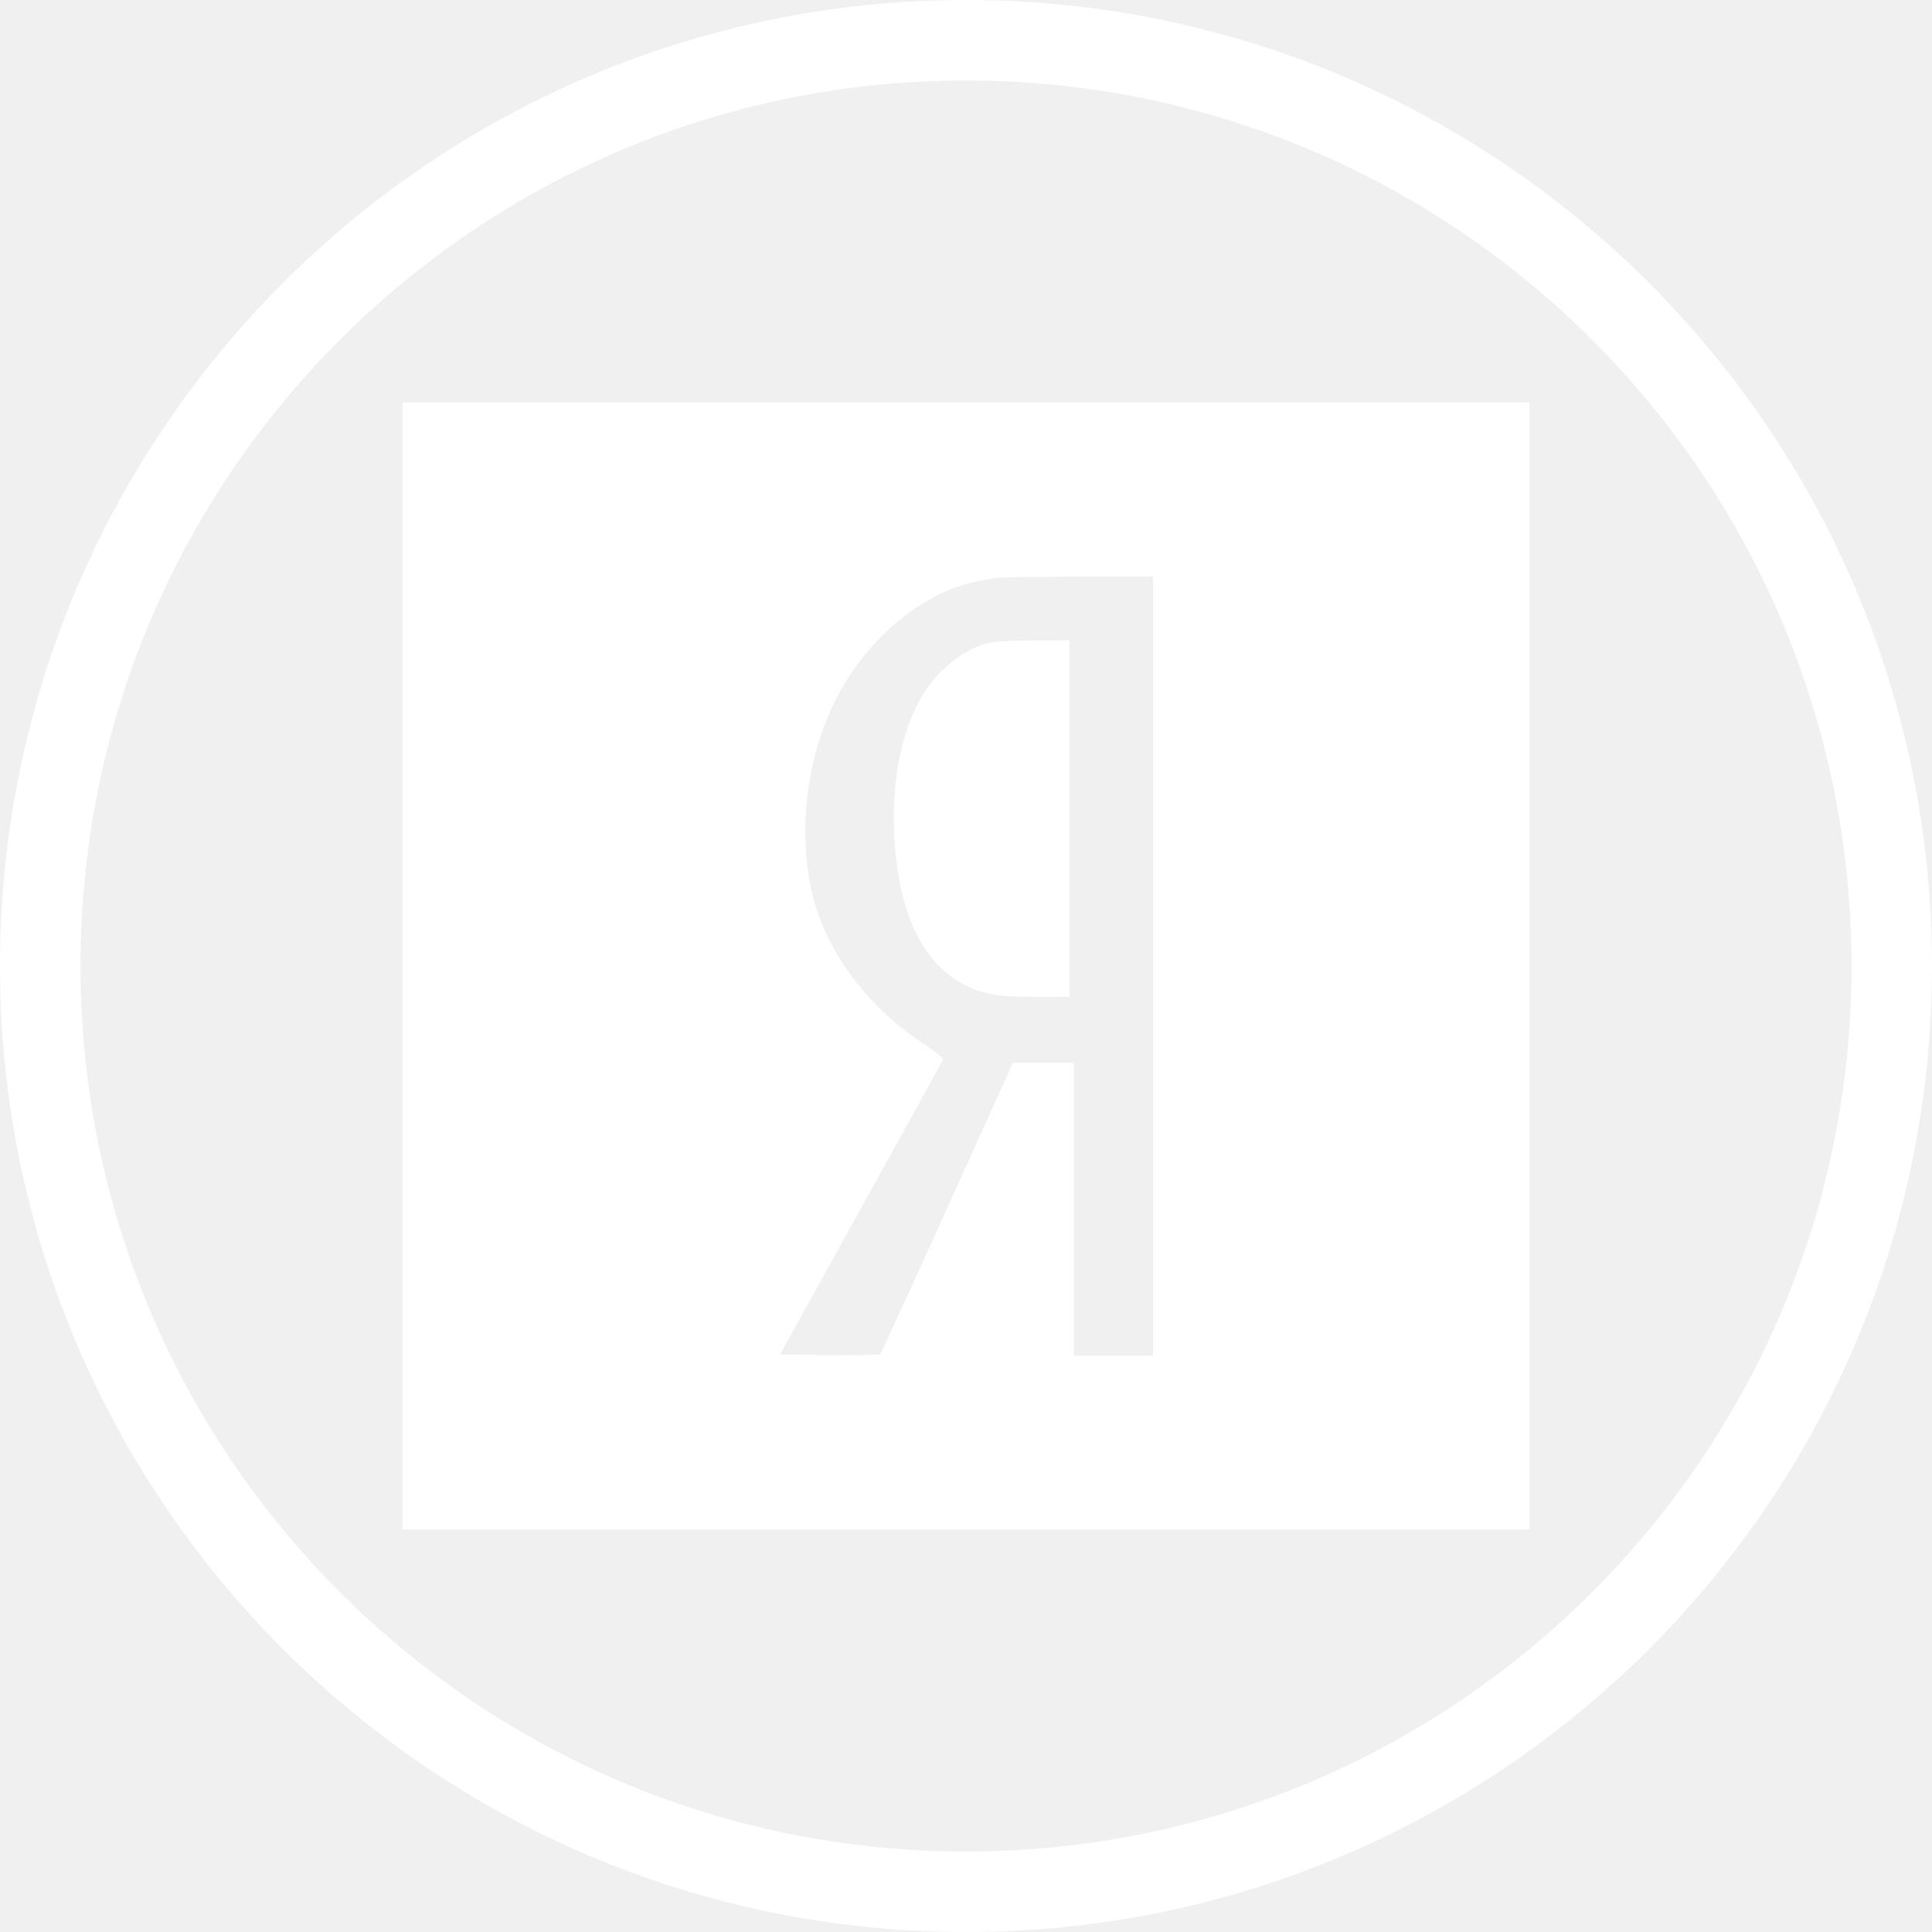
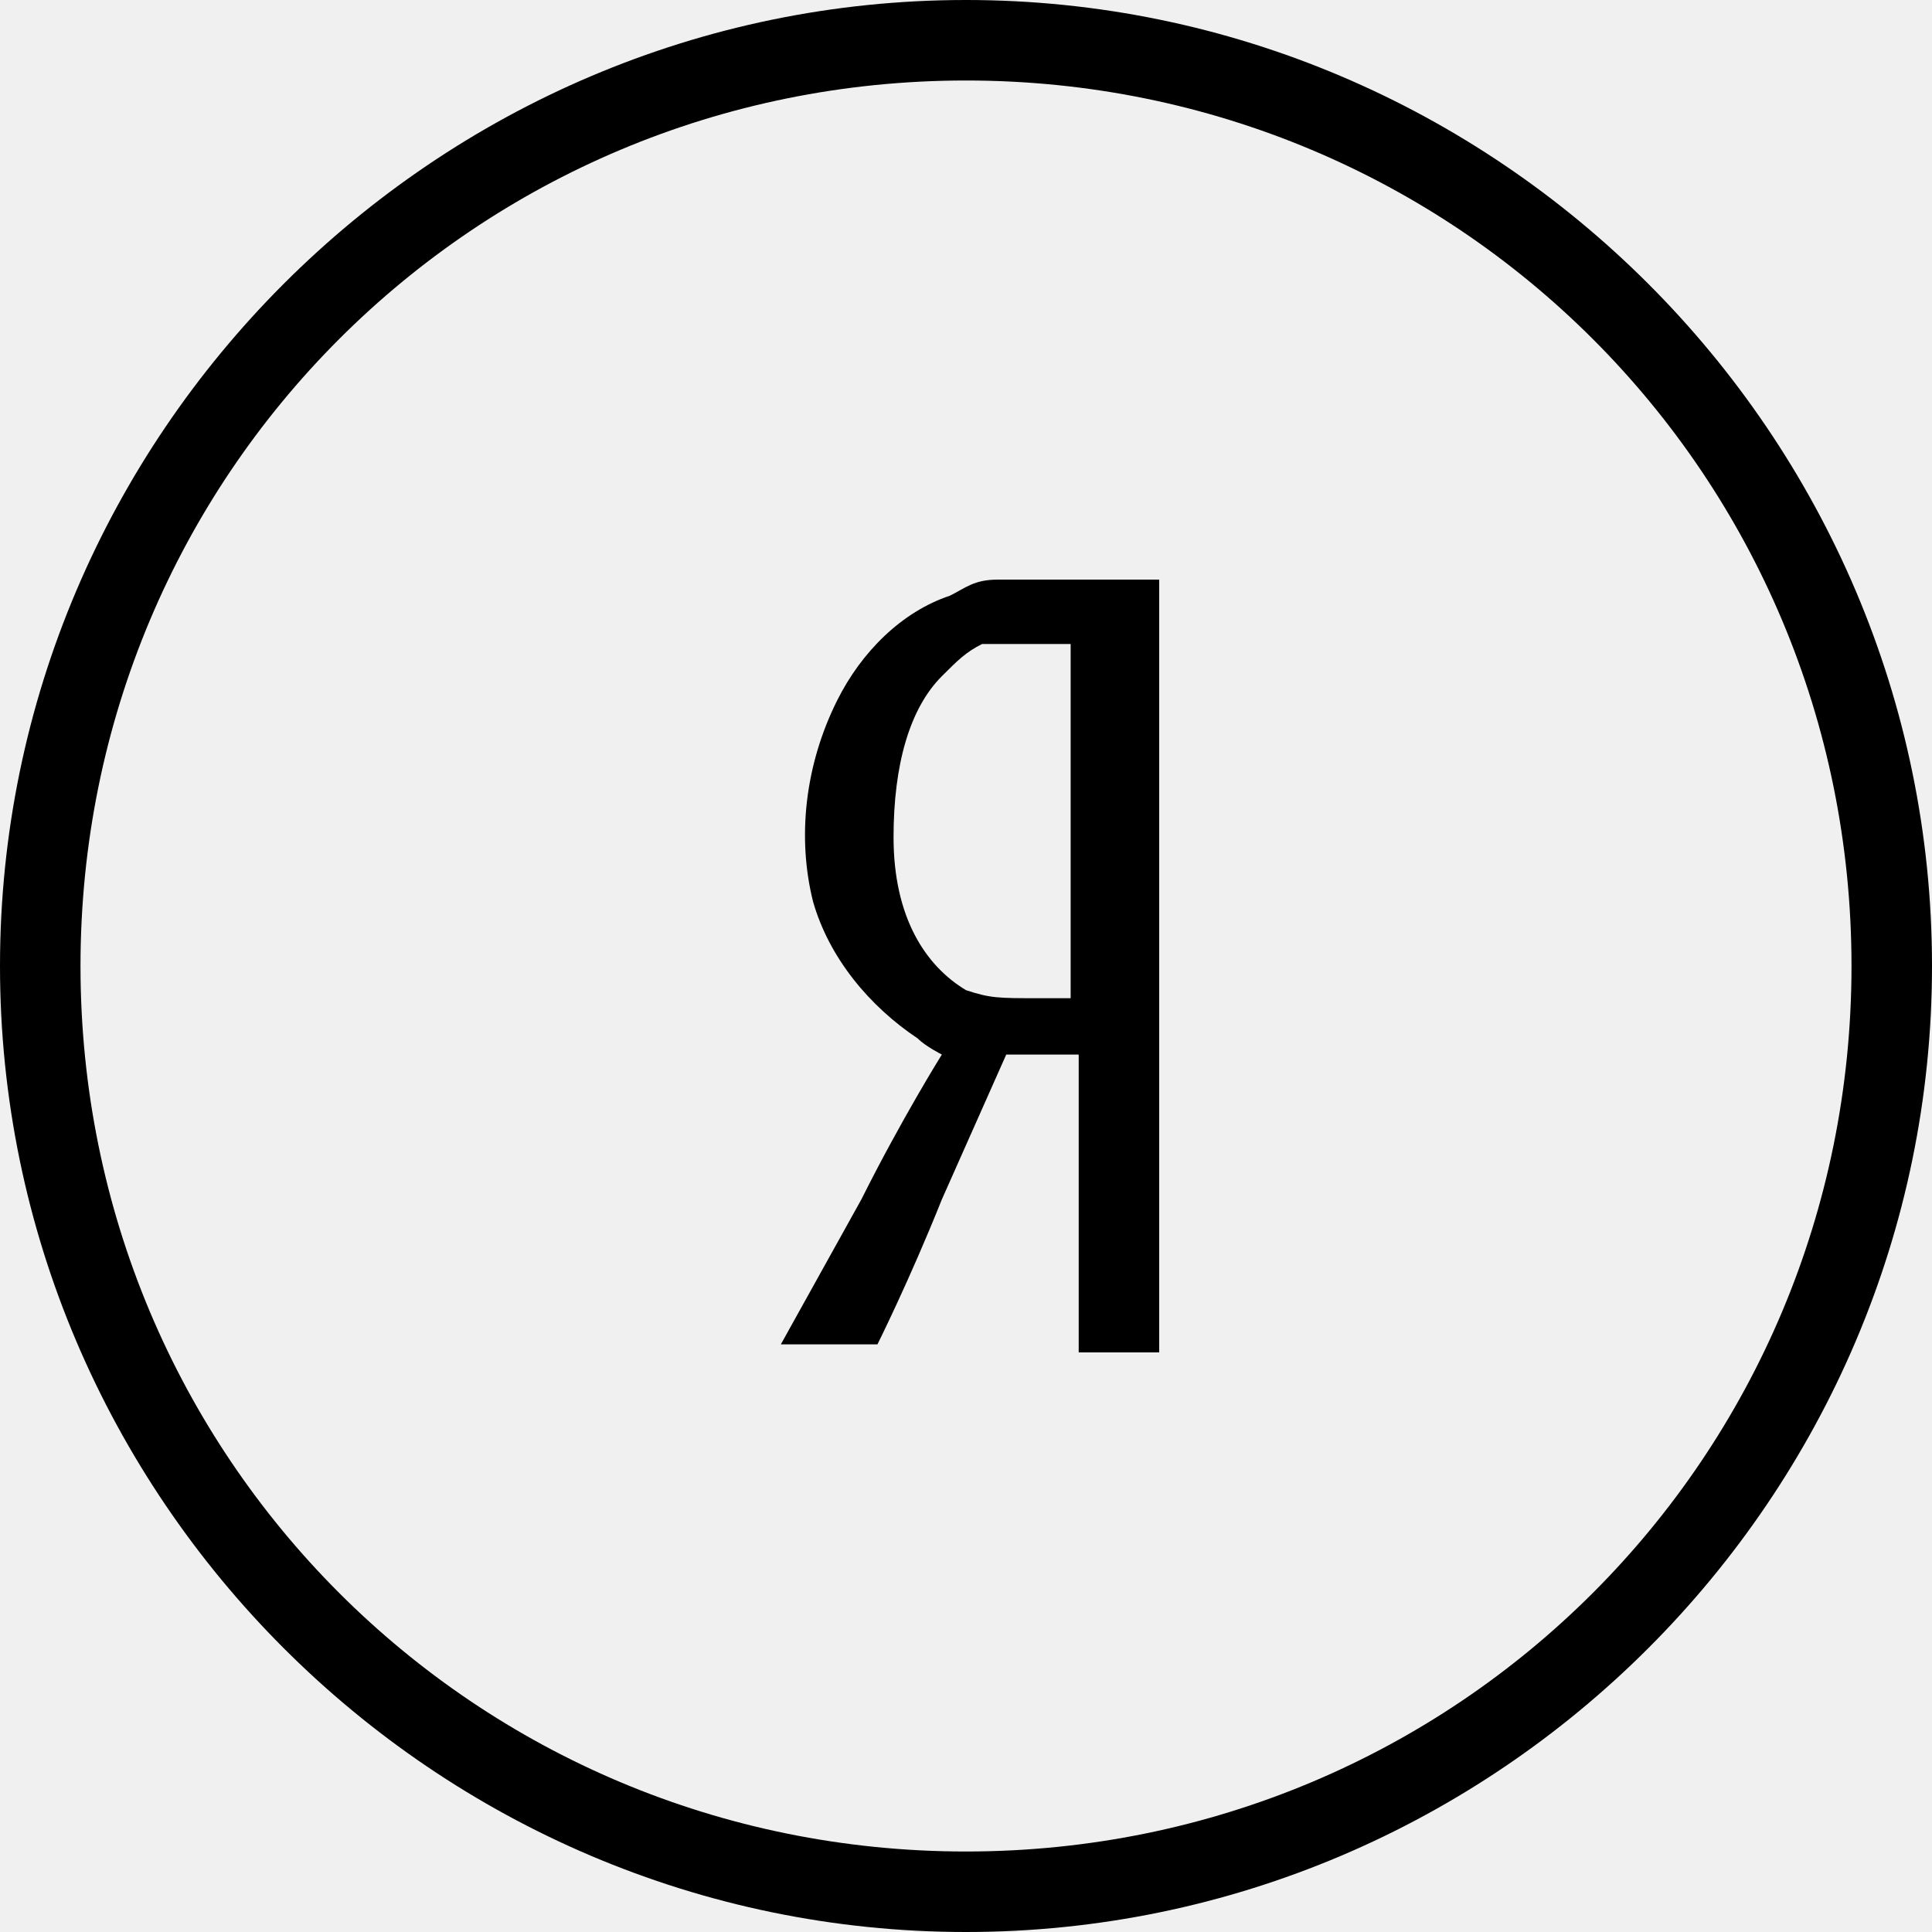
- <svg xmlns="http://www.w3.org/2000/svg" width="24" height="24" viewBox="0 0 24 24" fill="none">
-   <circle cx="12" cy="12" r="11.5" stroke="white" />
-   <g clip-path="url(#clip0)">
-     <path d="M5 12V19H12H19V12V5H12H5V12ZM14.324 12V16.84H13.832H13.34V15.021V13.203H12.963H12.582L11.77 15C11.322 15.989 10.947 16.807 10.936 16.821C10.925 16.832 10.641 16.837 10.302 16.834L9.689 16.826L10.696 15.008C11.251 14.007 11.71 13.176 11.716 13.162C11.724 13.146 11.609 13.053 11.461 12.957C10.816 12.539 10.31 11.88 10.121 11.221C9.897 10.422 9.998 9.443 10.389 8.678C10.701 8.065 11.223 7.565 11.787 7.33C11.962 7.259 12.118 7.218 12.383 7.177C12.421 7.171 12.872 7.166 13.389 7.163L14.324 7.16V12Z" fill="white" />
-     <path d="M12.243 7.997C12.038 8.06 11.861 8.172 11.68 8.352C11.275 8.762 11.065 9.514 11.109 10.387C11.158 11.349 11.47 11.992 12.014 12.249C12.241 12.358 12.407 12.383 12.878 12.383H13.285V10.168V7.953L12.829 7.956C12.514 7.956 12.328 7.97 12.243 7.997Z" fill="white" />
+ <svg xmlns="http://www.w3.org/2000/svg" version="1.1" id="Слой_1" x="0px" y="0px" viewBox="0 0 24 24" style="enable-background:new 0 0 24 24;" xml:space="preserve">
+   <g>
+     <path d="M12,24C5.4,24,0,18.6,0,12C0,5.4,5.4,0,12,0c6.6,0,12,5.4,12,12C24,18.6,18.6,24,12,24z M12,1C5.9,1,1,5.9,1,12   s4.9,11,11,11s11-4.9,11-11S18.1,1,12,1z" />
  </g>
-   <defs>
-     <clipPath id="clip0">
-       <rect width="14" height="14" fill="white" transform="translate(5 5)" />
-     </clipPath>
-   </defs>
+   <path d="M13.4,7.2c-0.5,0-1,0-1,0c-0.3,0-0.4,0.1-0.6,0.2c-0.6,0.2-1.1,0.7-1.4,1.3c-0.4,0.8-0.5,1.7-0.3,2.5  c0.2,0.7,0.7,1.3,1.3,1.7c0.1,0.1,0.3,0.2,0.3,0.2c0,0-0.5,0.8-1,1.8l-1,1.8l0.6,0c0.3,0,0.6,0,0.6,0c0,0,0.4-0.8,0.8-1.8l0.8-1.8  H13h0.4V15v1.8h0.5h0.5V12V7.2L13.4,7.2z M13.3,10.2v2.2h-0.4c-0.5,0-0.6,0-0.9-0.1c-0.5-0.3-0.9-0.9-0.9-1.9c0-0.9,0.2-1.6,0.6-2  C11.9,8.2,12,8.1,12.2,8c0.1,0,0.3,0,0.6,0l0.5,0V10.2z" />
</svg>
